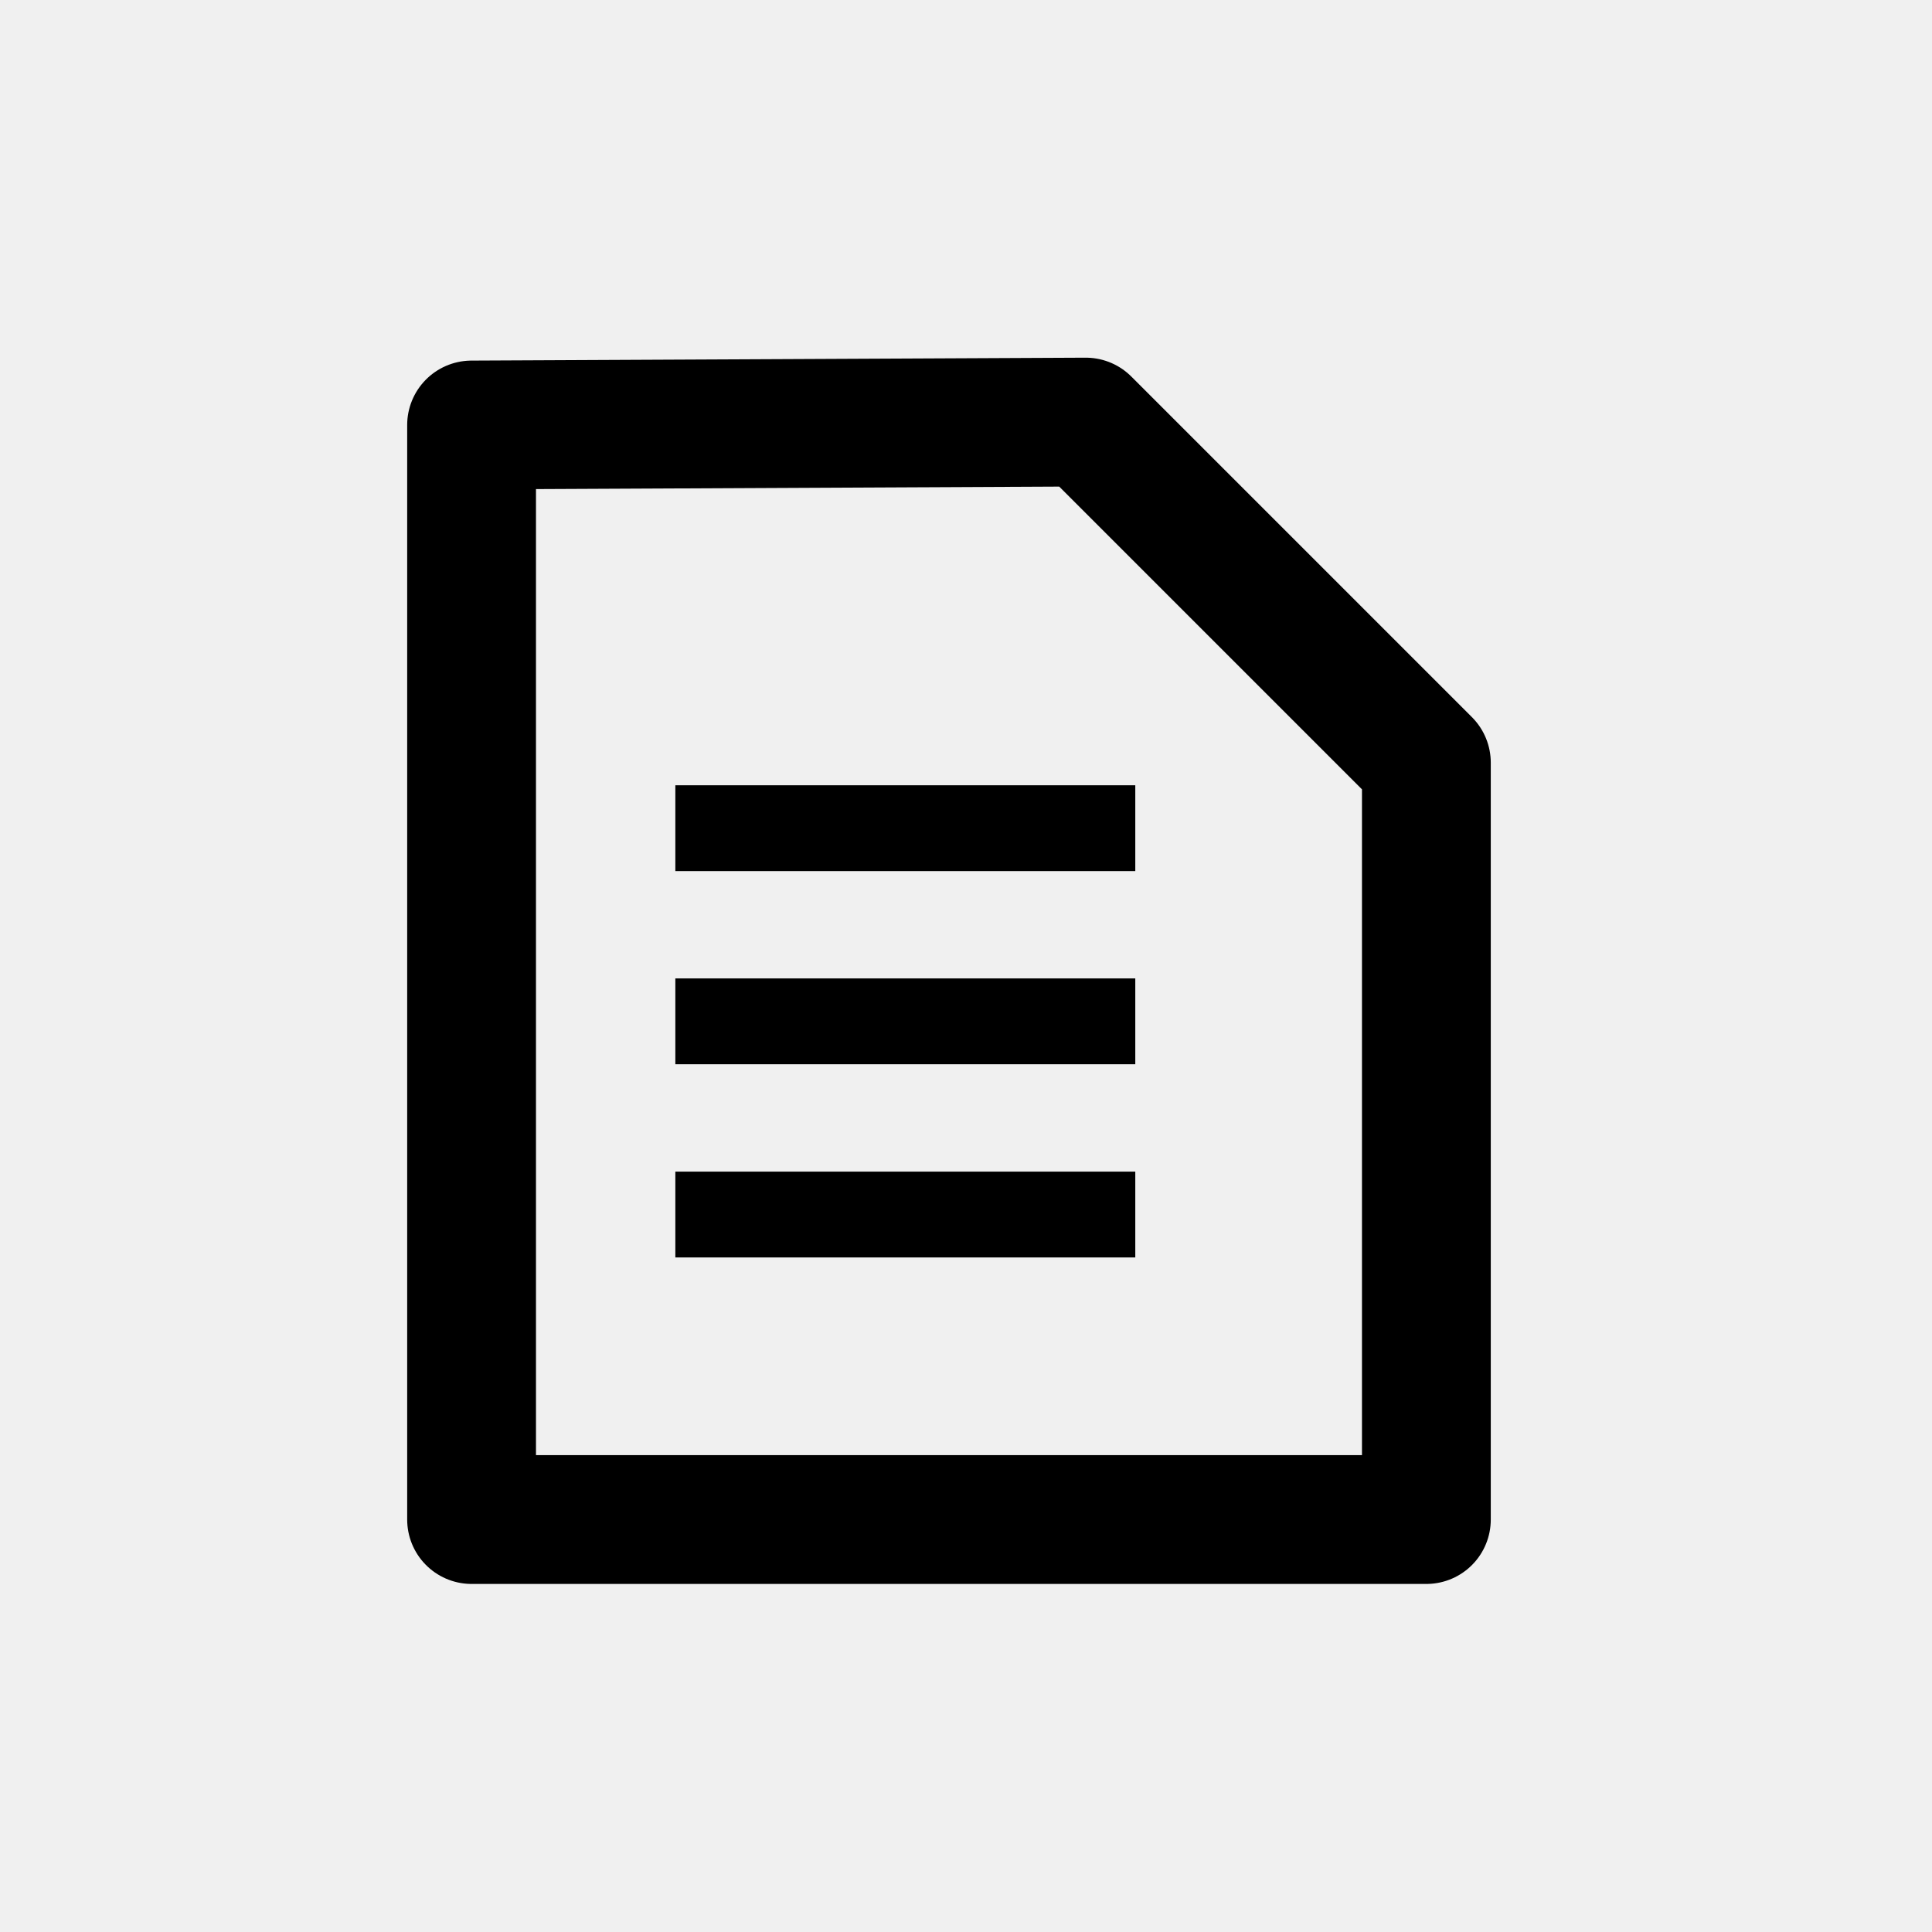
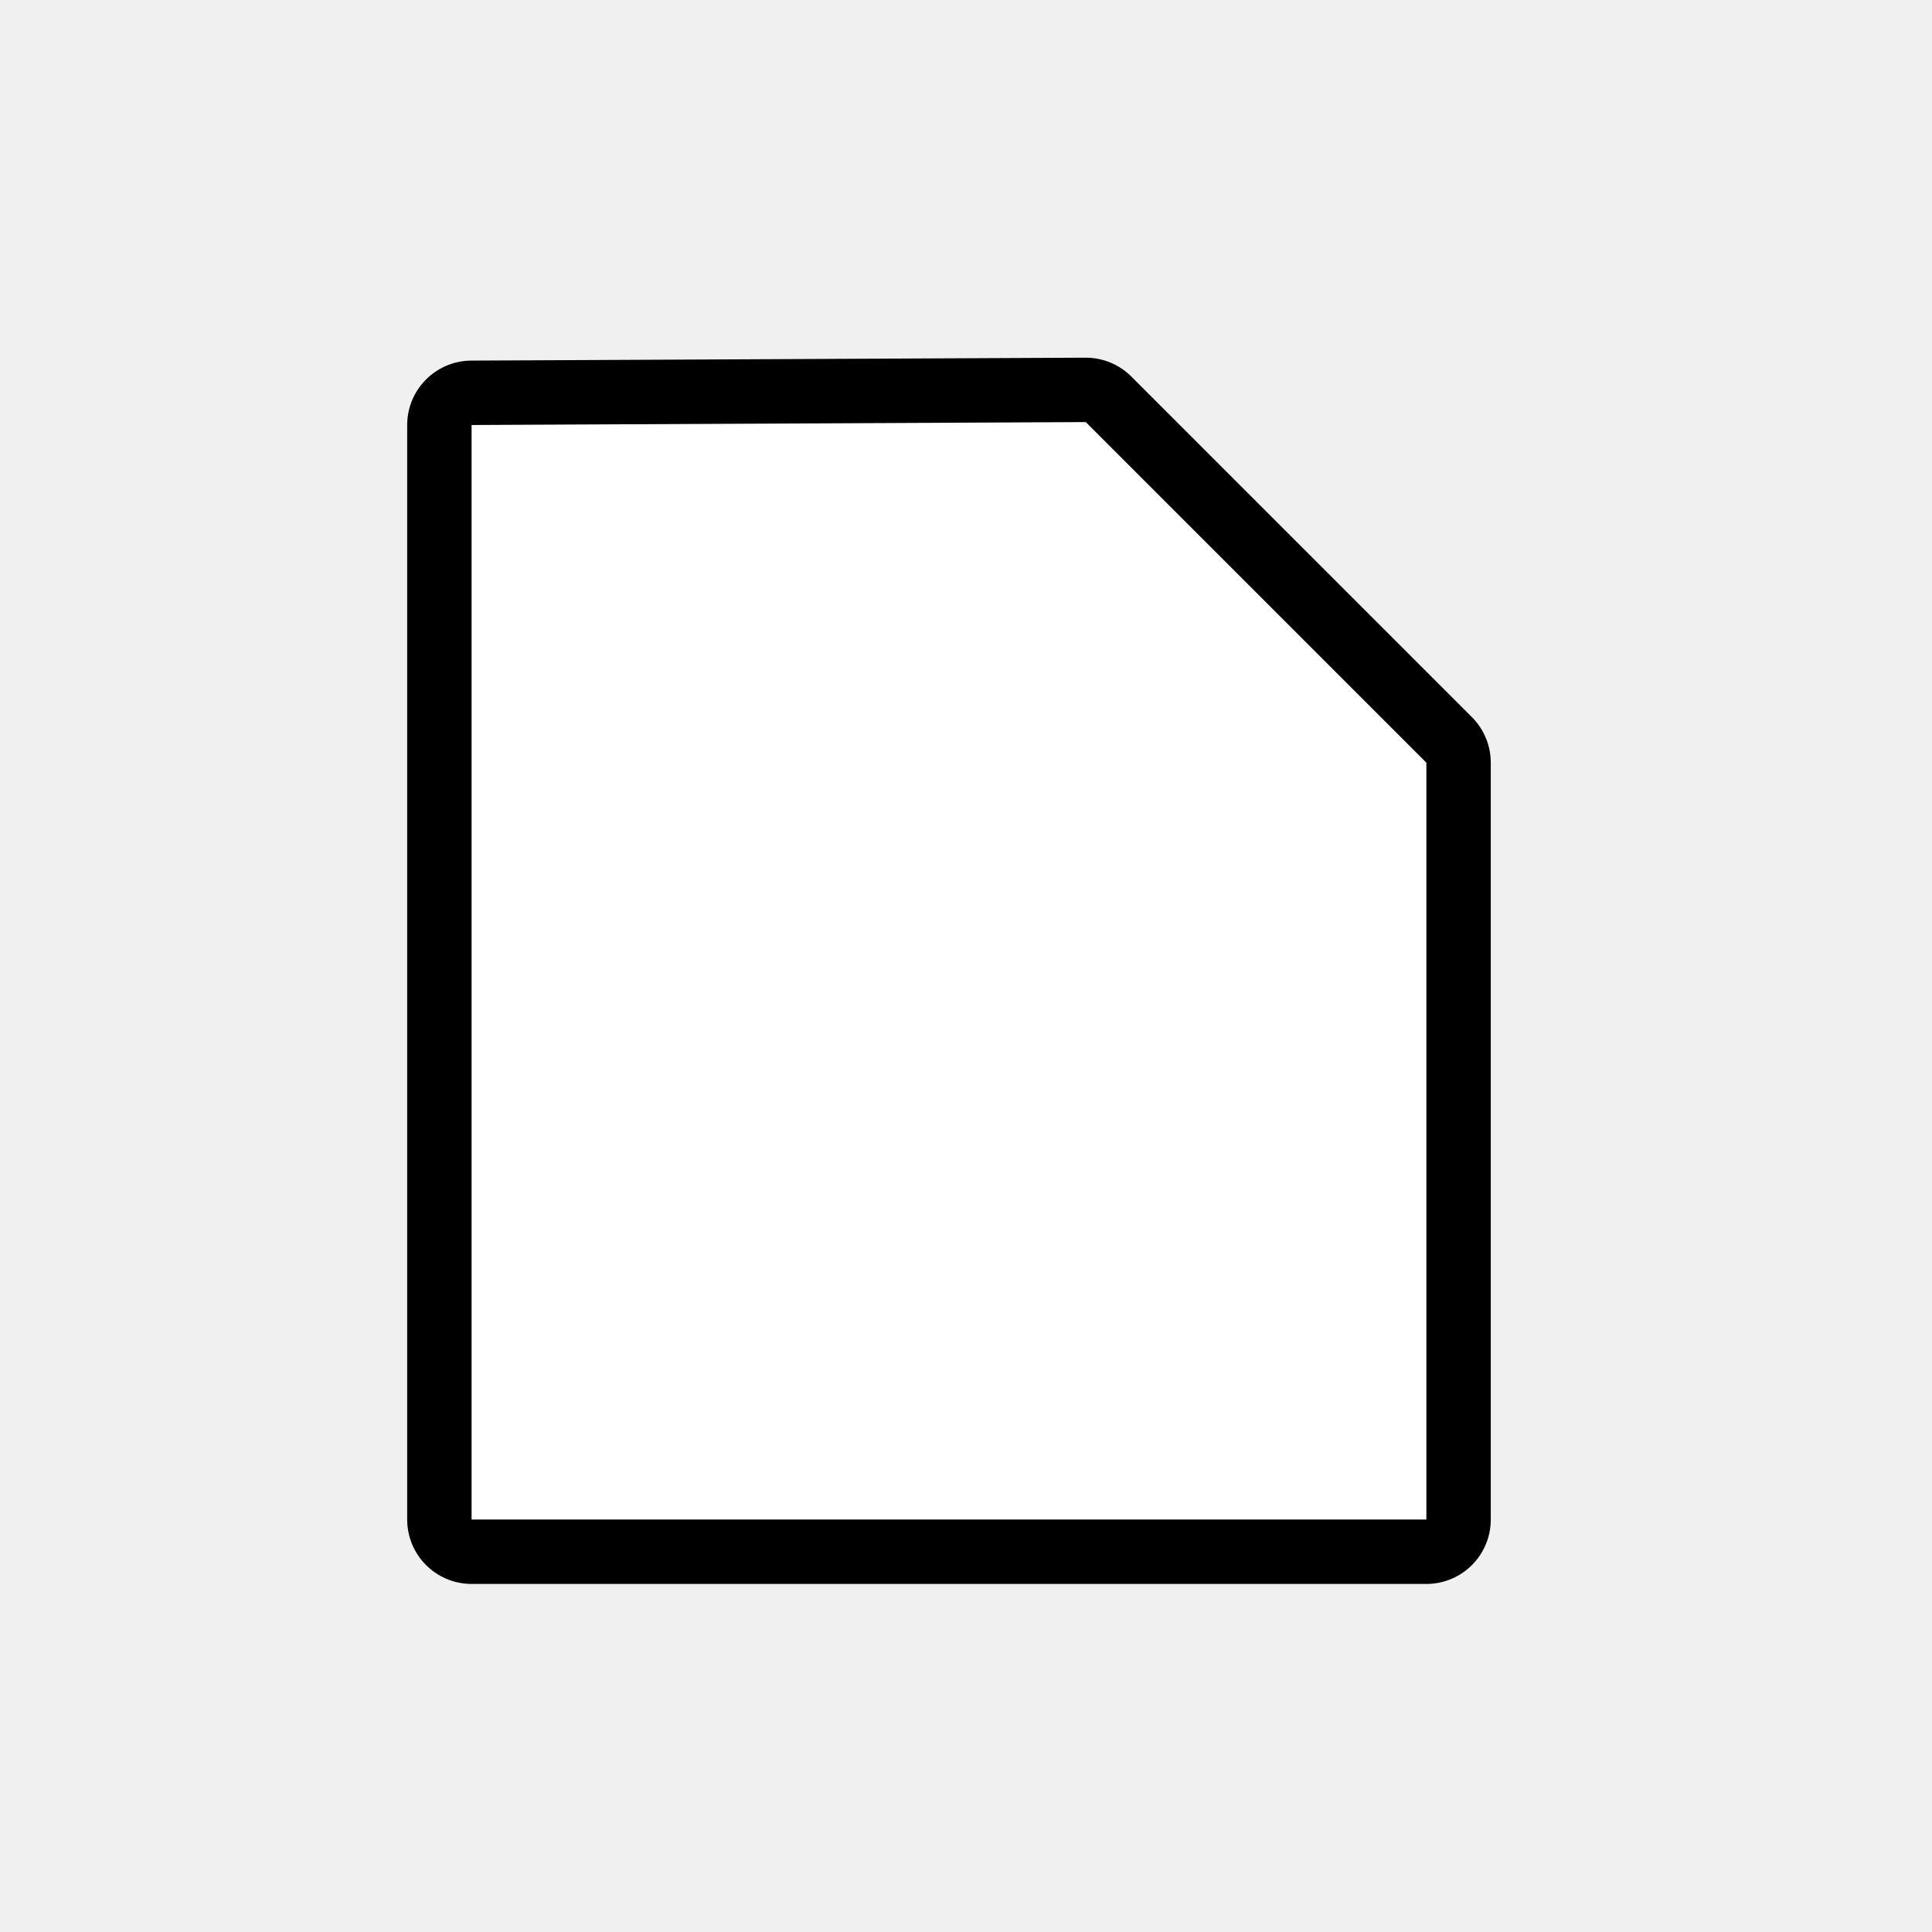
<svg xmlns="http://www.w3.org/2000/svg" version="1.1" id="svg9441" width="45" height="45" viewBox="0 0 45 45">
  <defs id="defs9445">
    <mask maskUnits="userSpaceOnUse" id="mask1214">
      <rect style="fill:#ffffff;stroke-width:4" id="rect1216" width="14.264" height="12.532" x="54.994" y="-20.118" />
    </mask>
  </defs>
-   <path style="fill:none;stroke:#000000;stroke-width:3;stroke-linejoin:round;stroke-dasharray:none;stroke-opacity:1;paint-order:stroke fill markers" d="M 10.984,9.899 V 35.393 H 33.223 V 17.764 L 25.29,9.831 Z" id="path1" />
-   <path style="fill:none;stroke:#000000;stroke-width:2;stroke-linejoin:round;stroke-dasharray:none;stroke-opacity:1;paint-order:stroke fill markers" d="M 15.73,19.29 H 26.443" id="path2" />
-   <path style="fill:none;stroke:#000000;stroke-width:2;stroke-linejoin:round;stroke-dasharray:none;stroke-opacity:1;paint-order:stroke fill markers" d="M 15.73,23.789 H 26.443" id="path2-1" />
-   <path style="fill:none;stroke:#000000;stroke-width:2;stroke-linejoin:round;stroke-dasharray:none;stroke-opacity:1;paint-order:stroke fill markers" d="M 15.73,28.289 H 26.443" id="path2-1-4" />
+   <path style="fill:#ffffff;stroke:#000000;stroke-width:3;stroke-linejoin:round;stroke-dasharray:none;stroke-opacity:1;paint-order:stroke fill markers;fill-opacity:1" d="M 10.984,9.899 V 35.393 H 33.223 V 17.764 L 25.29,9.831 Z" id="path1" />
</svg>
